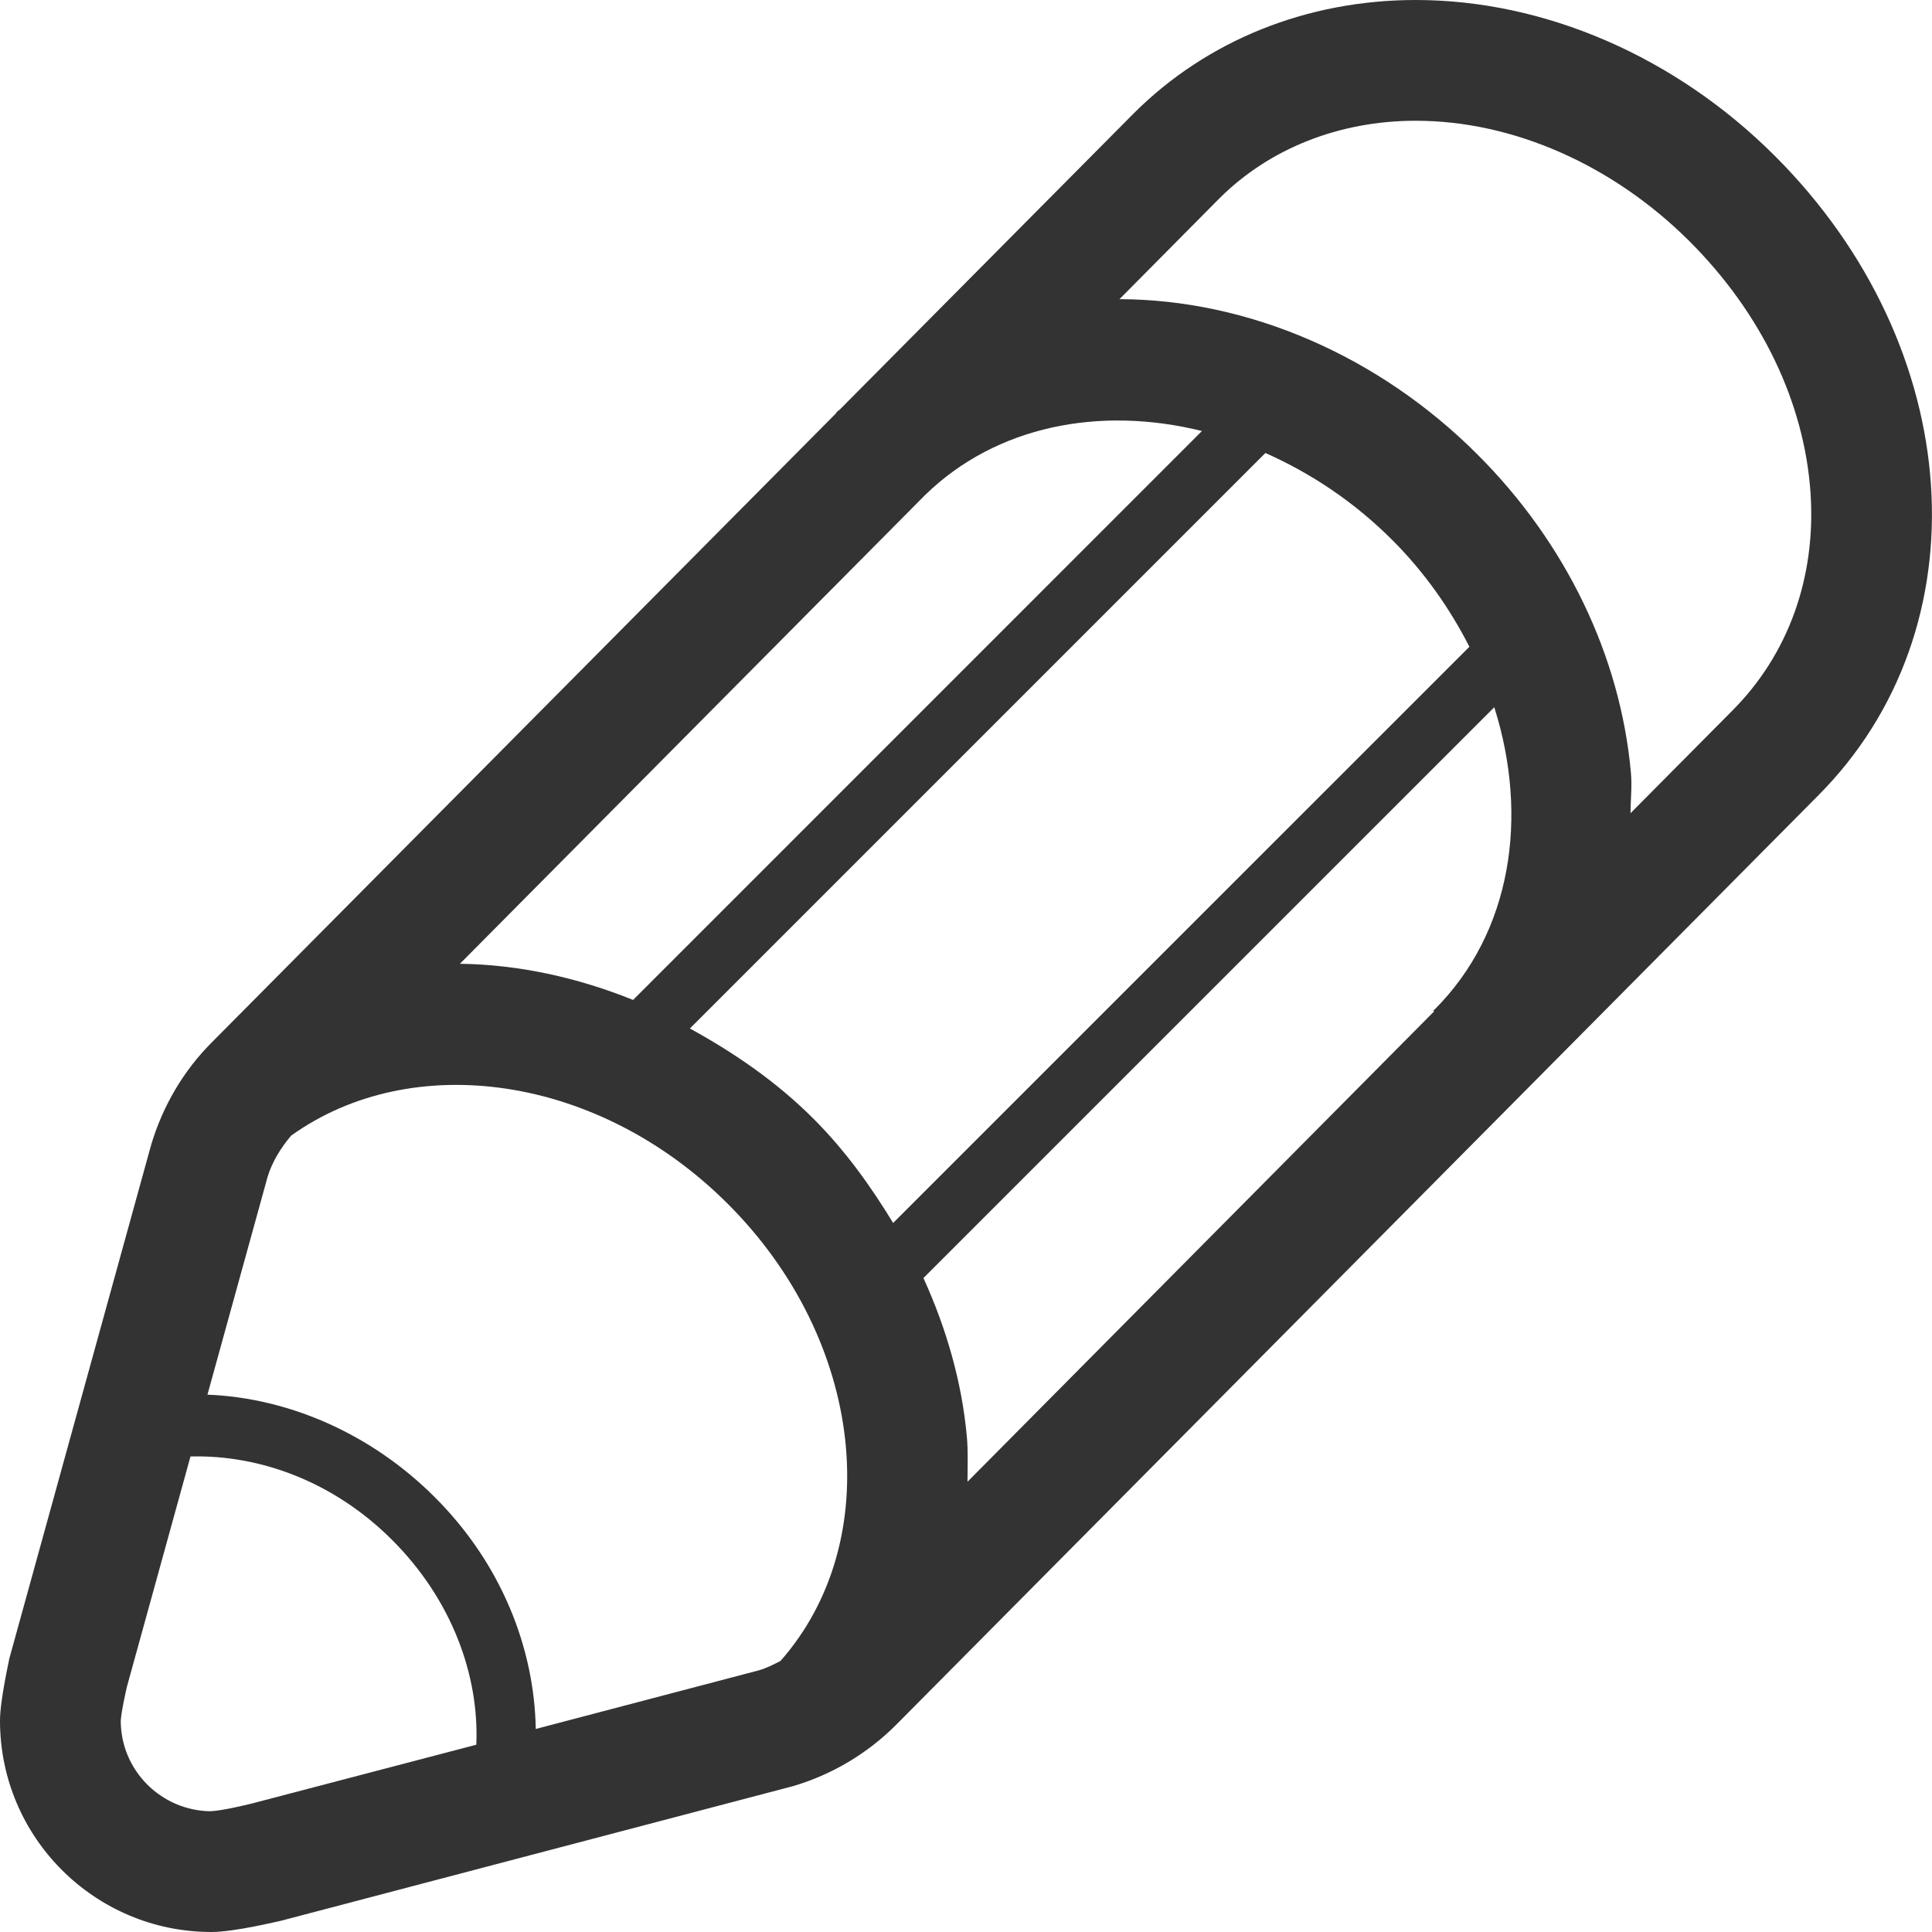
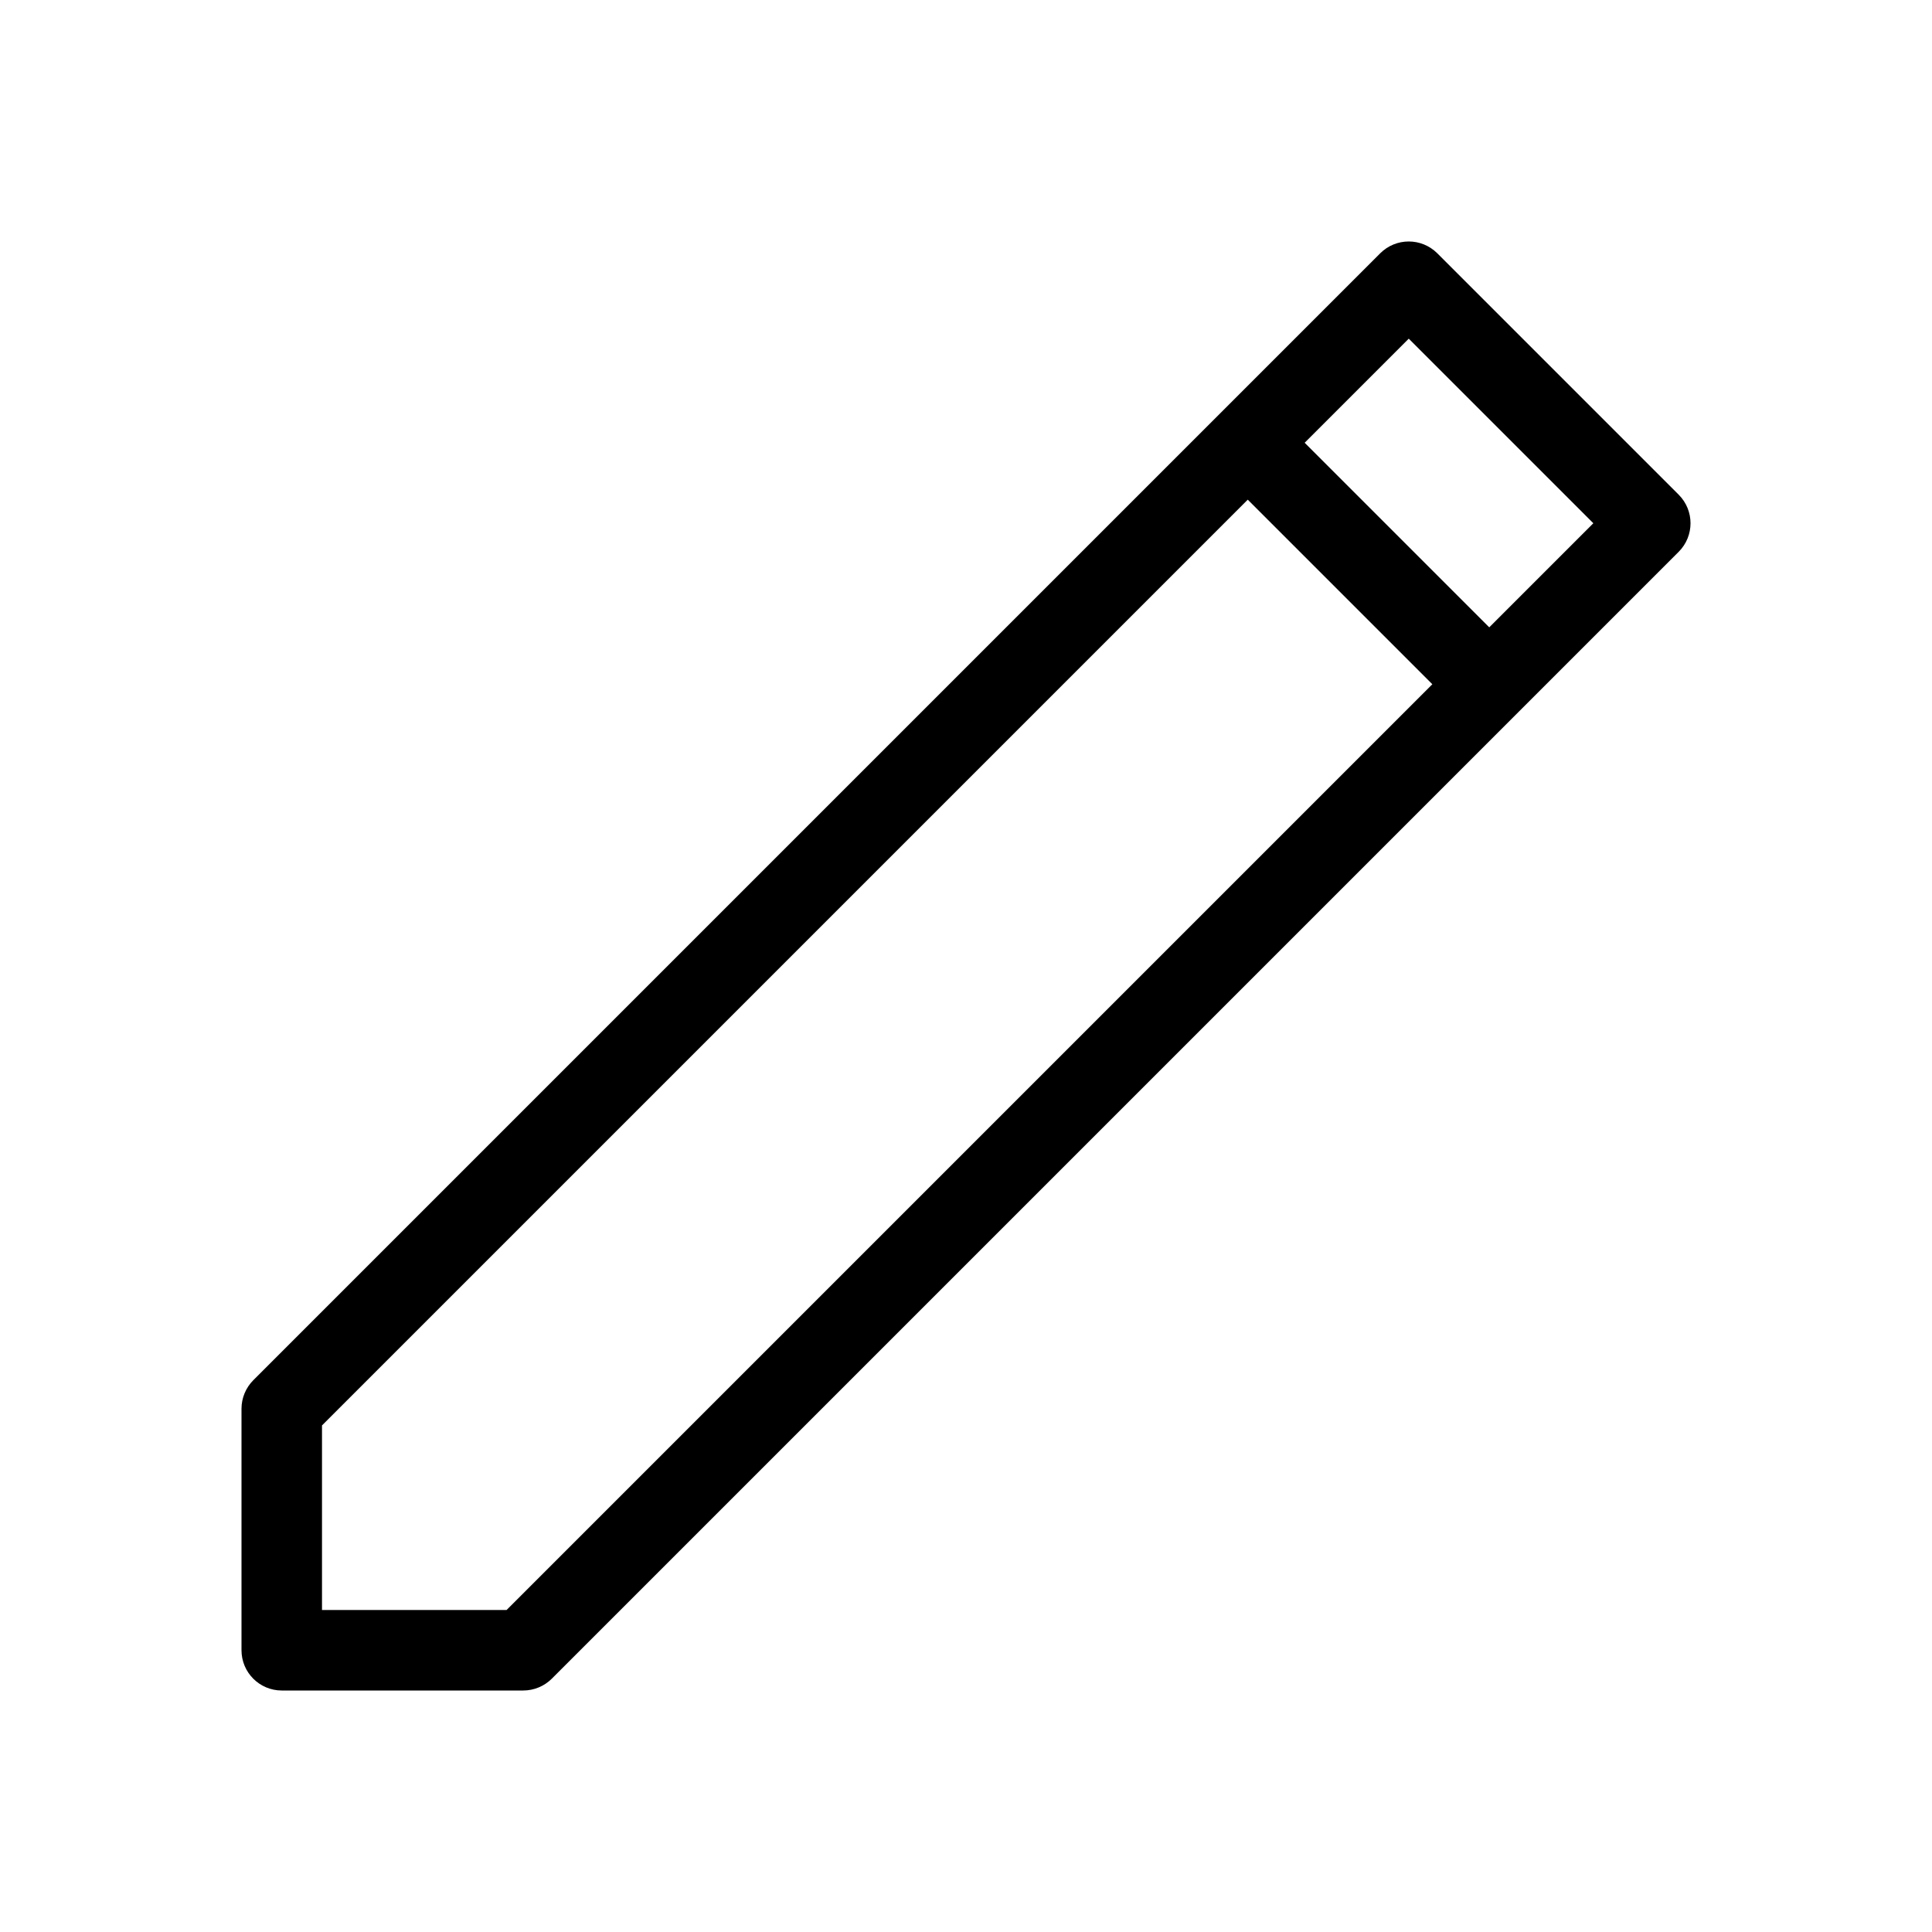
- <svg xmlns="http://www.w3.org/2000/svg" version="1.1" id="Layer_1" x="0px" y="0px" width="32px" height="32px" viewBox="0 0 32 32" enable-background="new 0 0 32 32" xml:space="preserve">
-   <path id="pen" fill="#333333" d="M29.395,2.58C27.75,0.937,25.584,0,23.449,0c-1.801,0-3.459,0.668-4.67,1.877l-4.867,4.904  c-0.015,0.014-0.032,0.023-0.047,0.038c-0.008,0.008-0.013,0.019-0.021,0.026l0.002,0.002L3.517,17.256  c-0.476,0.473-0.821,1.062-1.013,1.705l-2.349,8.508C0.153,27.492,0,28.16,0,28.5C0,30.432,1.569,32,3.504,32  c0.385,0,1.13-0.184,1.157-0.188l8.478-2.229c0.644-0.191,1.229-0.539,1.705-1.016l15.263-15.383  C32.883,10.406,32.57,5.75,29.395,2.58z M16.014,23.795c-0.082-0.902-0.337-1.787-0.719-2.627l9.455-9.454  c0.578,1.826,0.281,3.736-0.986,5.004c-0.008,0.008-0.018,0.013-0.025,0.021l0.014,0.013l-7.728,7.79  C16.025,24.293,16.037,24.049,16.014,23.795z M14.793,20.256c-0.373-0.613-0.797-1.205-1.322-1.729  c-0.611-0.611-1.312-1.09-2.044-1.492l9.532-9.532c0.748,0.332,1.465,0.805,2.098,1.438c0.541,0.539,0.959,1.143,1.281,1.771  L14.793,20.256z M10.486,16.562c-0.926-0.373-1.896-0.586-2.868-0.599l7.703-7.762c1.179-1.15,2.896-1.481,4.587-1.062  L10.486,16.562z M4.167,29.873C4.058,29.898,3.719,29.984,3.489,30C2.667,29.99,2,29.322,2,28.5  c0.012-0.168,0.079-0.457,0.102-0.562l1.053-3.814c1.143-0.031,2.373,0.414,3.34,1.383c0.982,0.98,1.444,2.234,1.394,3.391  L4.167,29.873z M8.874,28.637c-0.024-1.342-0.57-2.738-1.672-3.838C6.16,23.756,4.796,23.154,3.436,23.1l0.996-3.607  c0.072-0.24,0.215-0.477,0.391-0.684c2.006-1.436,5.091-1.012,7.234,1.133c2.267,2.266,2.617,5.586,0.871,7.568  c-0.116,0.061-0.233,0.119-0.359,0.156L8.874,28.637z M28.691,11.772l-1.684,1.697c0-0.226,0.027-0.443,0.006-0.674  c-0.176-1.935-1.078-3.806-2.543-5.269c-1.629-1.63-3.789-2.565-5.928-2.571l1.656-1.67C21.027,2.458,22.184,2,23.449,2  c1.609,0,3.262,0.728,4.533,1.995c1.193,1.191,1.904,2.671,2.006,4.168C30.082,9.56,29.621,10.841,28.691,11.772z" />
+ <svg xmlns="http://www.w3.org/2000/svg" width="24" height="24" viewBox="0 0 24 24">
+   <path d="M15.5,6.207 L4,17.707 L4,20 L6.293,20 L17.793,8.5 L15.5,6.207 Z M16.207,5.5 L18.5,7.793 L19.793,6.5 L17.5,4.207 L16.207,5.5 L16.207,5.5 Z M3,20.5 L3,17.5 C3,17.367 3.053,17.24 3.146,17.146 L17.146,3.146 C17.342,2.951 17.658,2.951 17.854,3.146 L20.854,6.146 C21.049,6.342 21.049,6.658 20.854,6.854 L6.854,20.854 C6.76,20.947 6.633,21 6.5,21 L3.5,21 C3.224,21 3,20.776 3,20.5 Z" />
</svg>
